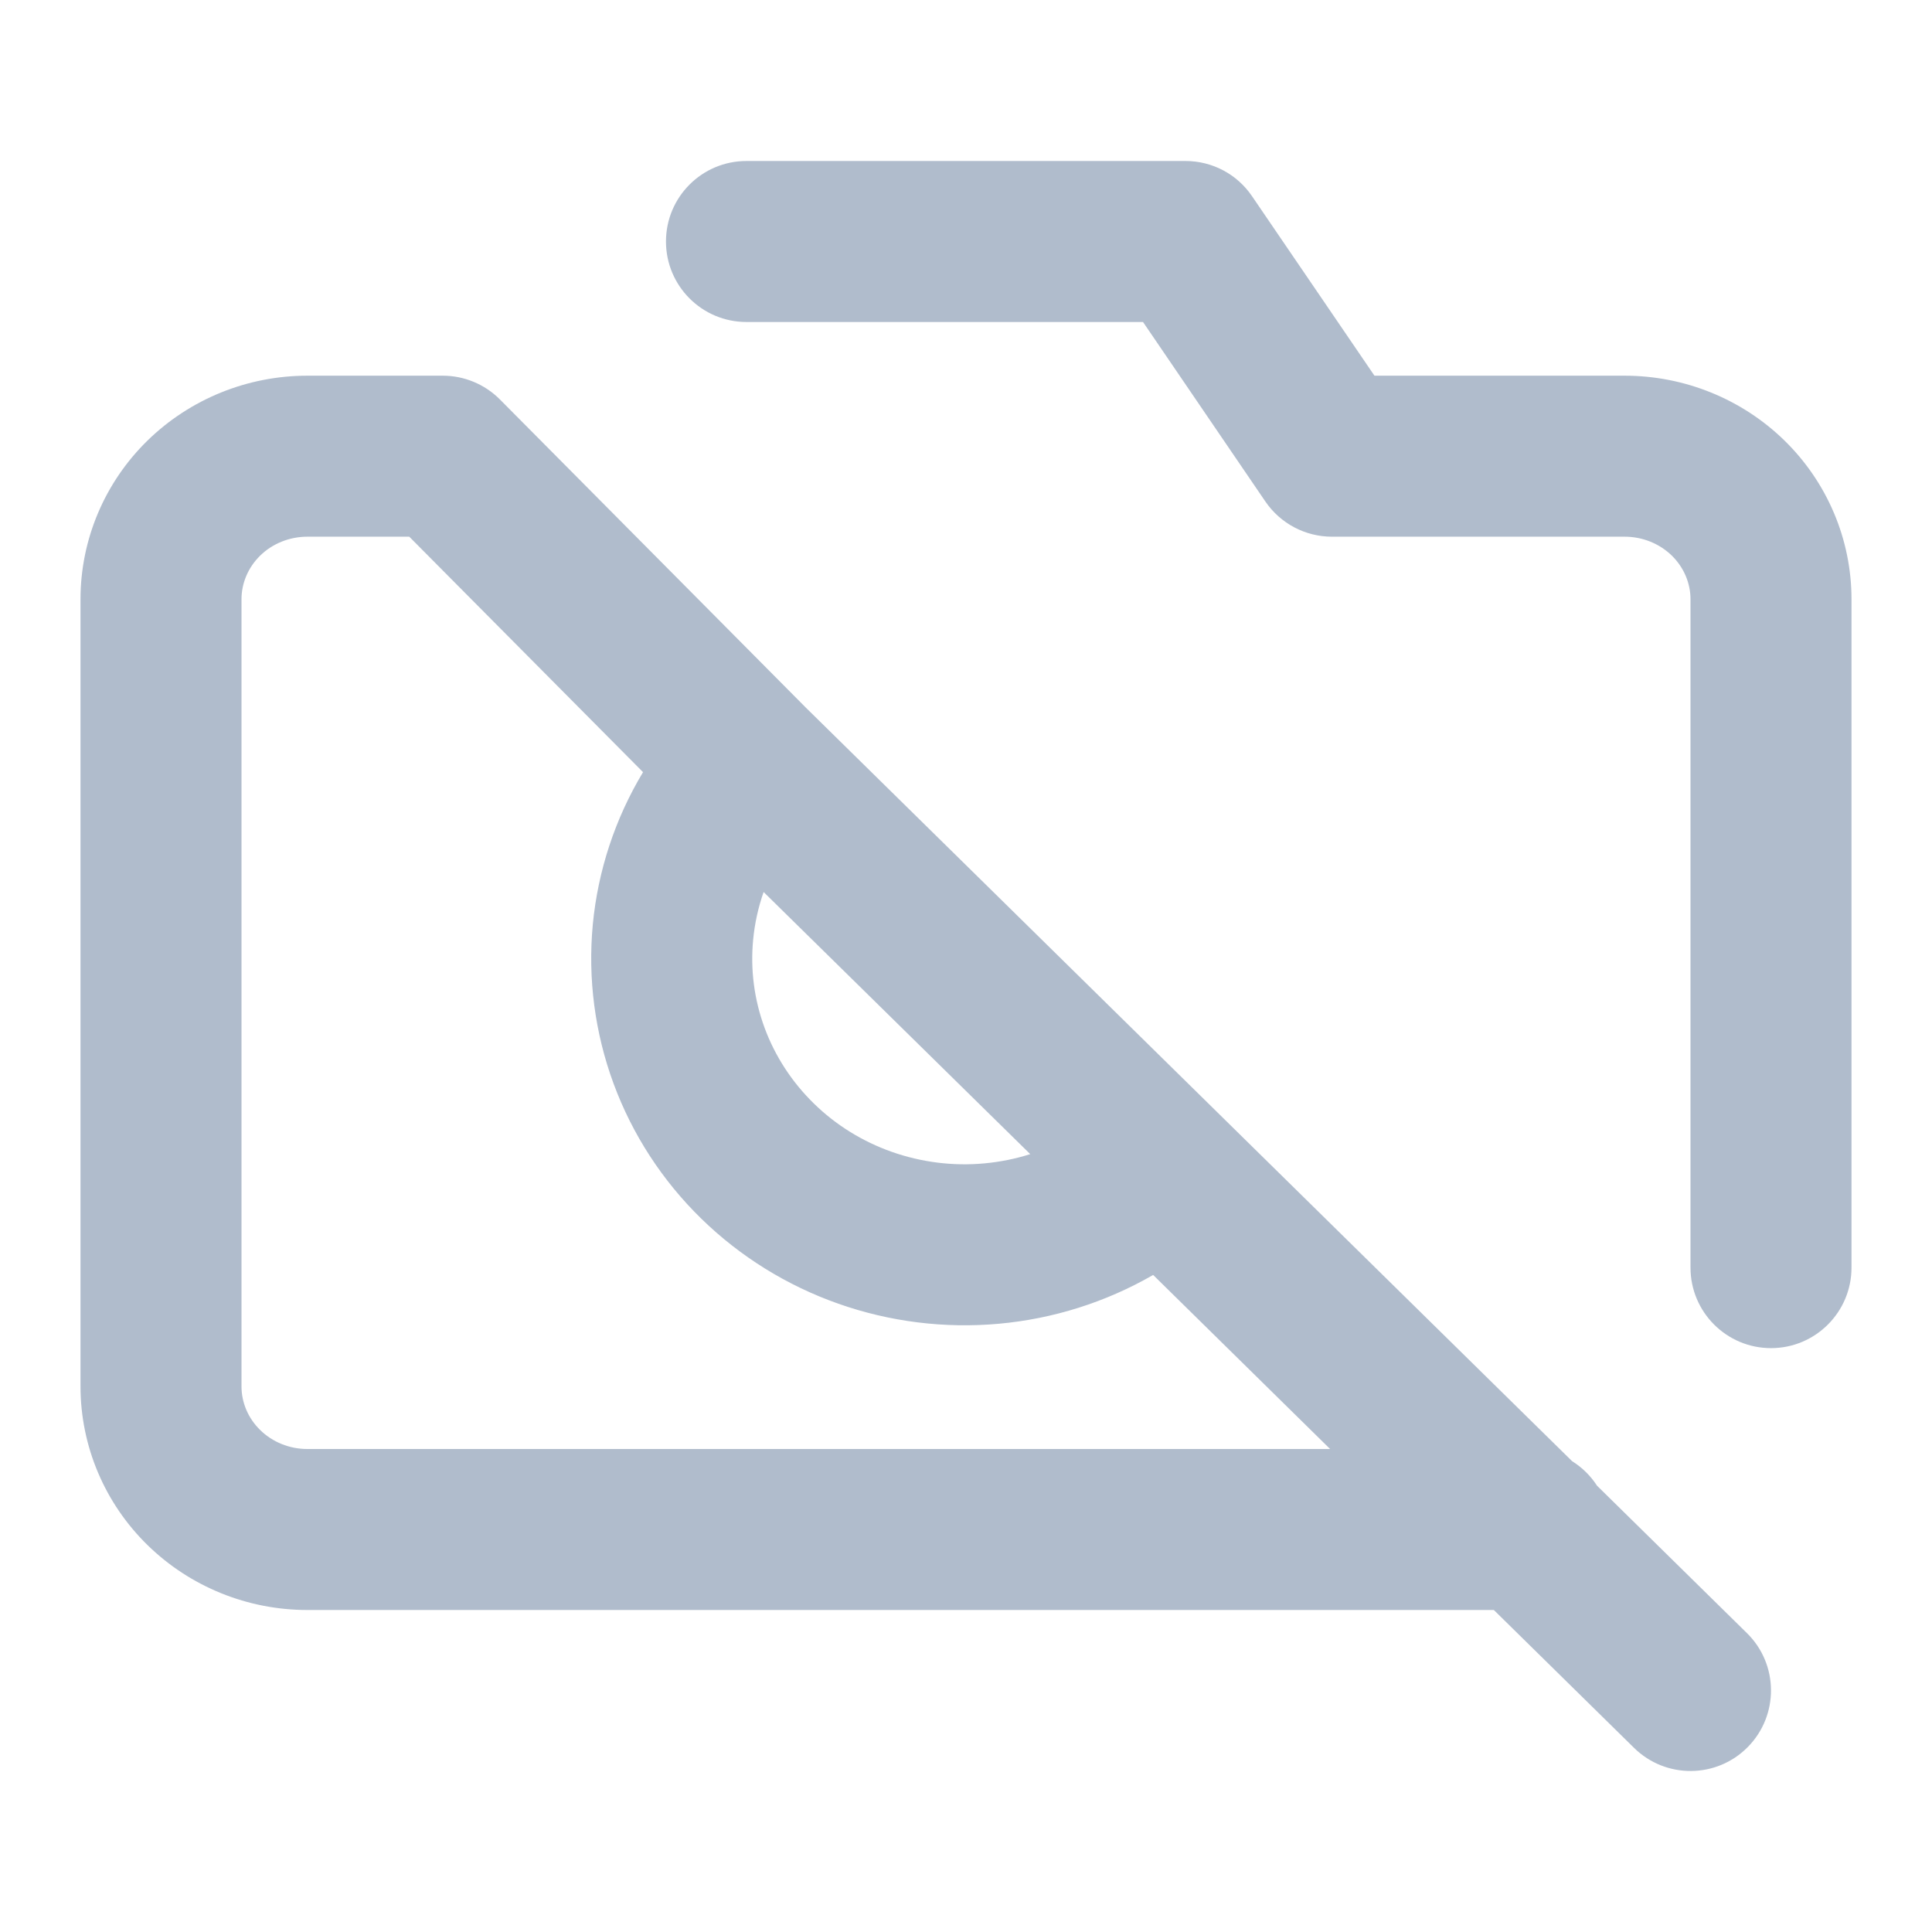
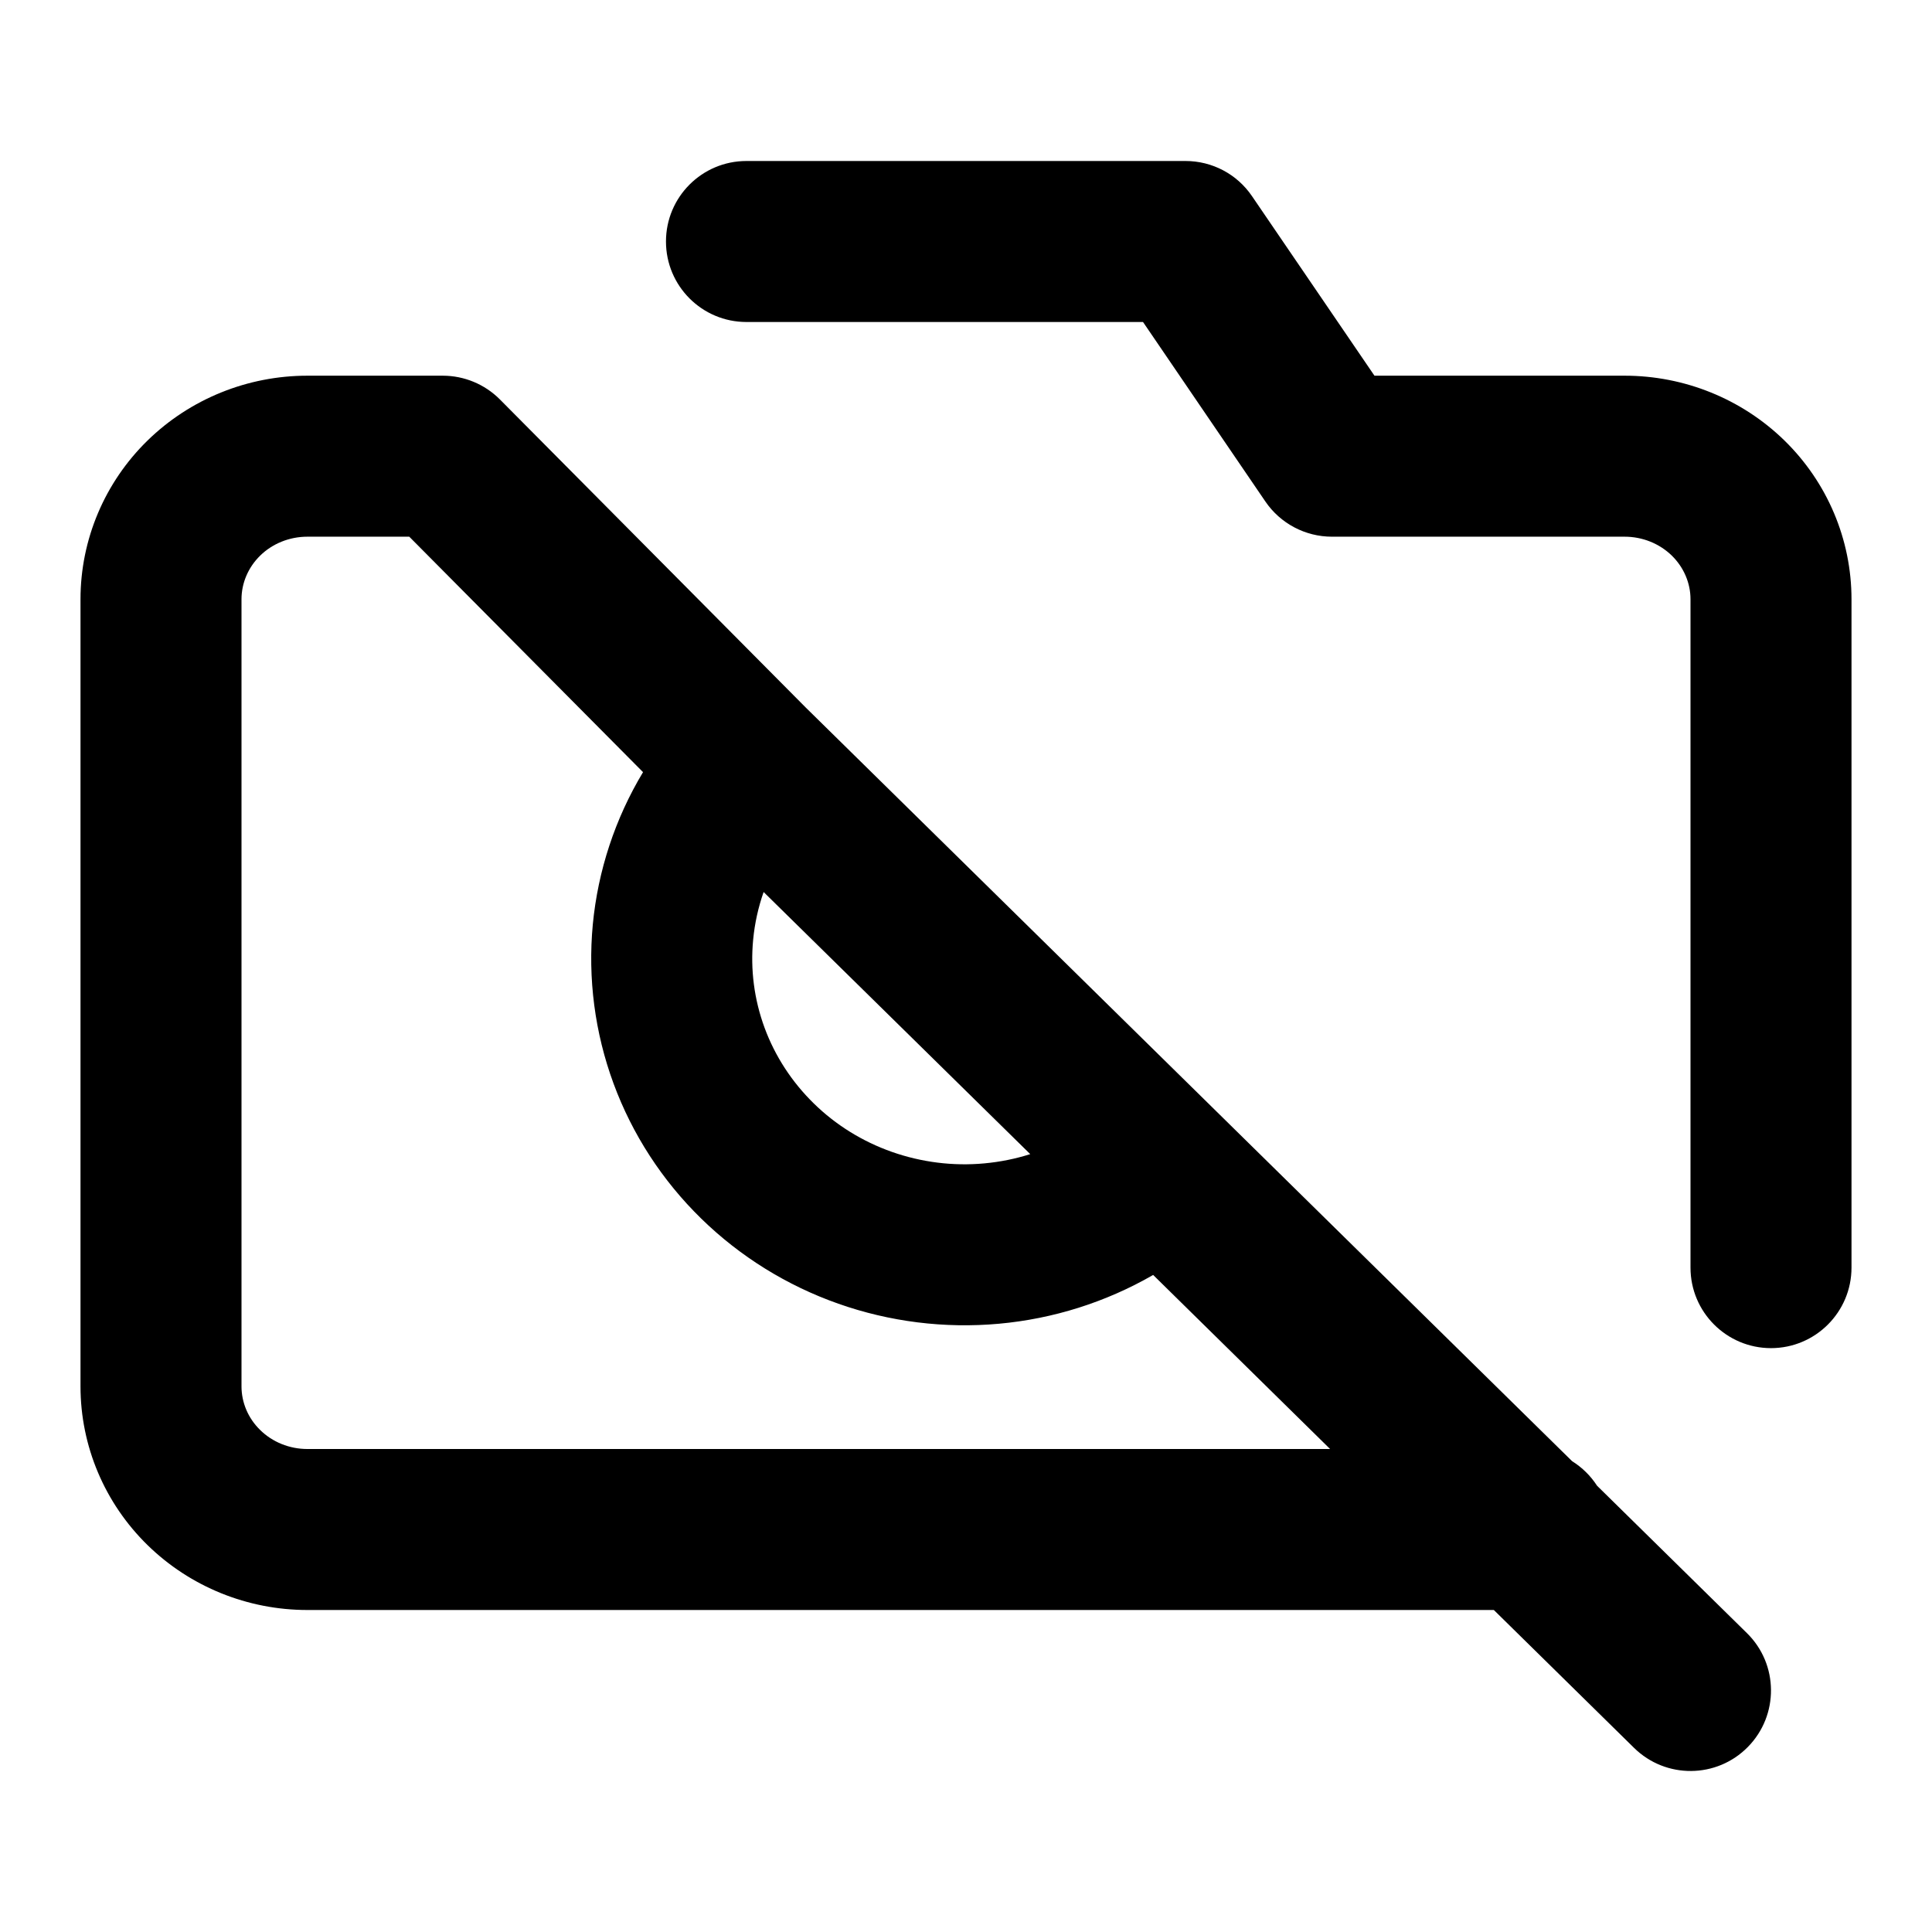
<svg xmlns="http://www.w3.org/2000/svg" width="100%" height="100%" viewBox="0 0 24 24" fill="none">
-   <g clip-path="url(#clip0_120_76042)">
-     <path fill-rule="evenodd" clip-rule="evenodd" d="M8.273 3C8.273 2.448 8.72 2 9.273 2H14.727C15.058 2 15.367 2.163 15.553 2.437L17.074 4.667H20.182C20.922 4.667 21.636 4.954 22.167 5.472C22.698 5.991 23 6.7 23 7.444V15.747C23 16.299 22.552 16.747 22 16.747C21.448 16.747 21 16.299 21 15.747V7.444C21 7.246 20.919 7.05 20.768 6.902C20.616 6.754 20.406 6.667 20.182 6.667H16.546C16.215 6.667 15.905 6.503 15.719 6.23L14.199 4H9.273C8.72 4 8.273 3.552 8.273 3ZM3.818 6.667C3.594 6.667 3.383 6.754 3.232 6.902C3.081 7.05 3 7.246 3 7.444V17.222C3 17.421 3.081 17.617 3.232 17.764C3.383 17.913 3.594 18 3.818 18H16.523L14.325 15.838C14.324 15.839 14.323 15.839 14.323 15.839C13.736 16.177 13.083 16.383 12.408 16.444C11.733 16.505 11.052 16.42 10.414 16.195C9.775 15.97 9.193 15.609 8.71 15.137C8.227 14.665 7.855 14.093 7.622 13.461C7.389 12.829 7.301 12.154 7.364 11.484C7.428 10.815 7.641 10.169 7.988 9.592L5.084 6.667H3.818ZM9.486 11.081C9.419 11.272 9.375 11.471 9.356 11.673C9.32 12.044 9.369 12.418 9.498 12.768C9.628 13.12 9.836 13.44 10.109 13.707C10.381 13.974 10.713 14.18 11.079 14.309C11.446 14.438 11.838 14.488 12.227 14.452C12.422 14.434 12.613 14.396 12.798 14.337L9.486 11.081ZM10.011 8.791L6.21 4.962C6.022 4.773 5.766 4.667 5.5 4.667H3.818C3.078 4.667 2.364 4.954 1.833 5.472C1.302 5.991 1 6.7 1 7.444V17.222C1 17.966 1.302 18.675 1.833 19.194C2.364 19.713 3.078 20 3.818 20H18.557L20.299 21.713C20.693 22.1 21.326 22.095 21.713 21.701C22.1 21.307 22.095 20.674 21.701 20.287L19.839 18.456C19.76 18.334 19.654 18.229 19.529 18.151L10.011 8.791Z" fill="#B0BCCC" />
+   <g clip-path="url(#clip0_1447_633294)">
+     <path fill-rule="evenodd" clip-rule="evenodd" d="M8.273 3C8.273 2.448 8.72 2 9.273 2H14.727C15.058 2 15.367 2.163 15.553 2.437L17.074 4.667H20.182C20.922 4.667 21.636 4.954 22.167 5.472C22.698 5.991 23 6.7 23 7.444V15.747C23 16.299 22.552 16.747 22 16.747C21.448 16.747 21 16.299 21 15.747V7.444C21 7.246 20.919 7.05 20.768 6.902C20.616 6.754 20.406 6.667 20.182 6.667H16.546C16.215 6.667 15.905 6.503 15.719 6.23L14.199 4H9.273C8.72 4 8.273 3.552 8.273 3ZM3.818 6.667C3.594 6.667 3.383 6.754 3.232 6.902C3.081 7.05 3 7.246 3 7.444V17.222C3 17.421 3.081 17.617 3.232 17.764C3.383 17.913 3.594 18 3.818 18H16.523L14.325 15.838C14.324 15.839 14.323 15.839 14.323 15.839C13.736 16.177 13.083 16.383 12.408 16.444C11.733 16.505 11.052 16.42 10.414 16.195C9.775 15.97 9.193 15.609 8.71 15.137C8.227 14.665 7.855 14.093 7.622 13.461C7.389 12.829 7.301 12.154 7.364 11.484C7.428 10.815 7.641 10.169 7.988 9.592L5.084 6.667H3.818ZM9.486 11.081C9.419 11.272 9.375 11.471 9.356 11.673C9.32 12.044 9.369 12.418 9.498 12.768C9.628 13.12 9.836 13.44 10.109 13.707C10.381 13.974 10.713 14.18 11.079 14.309C11.446 14.438 11.838 14.488 12.227 14.452C12.422 14.434 12.613 14.396 12.798 14.337L9.486 11.081ZM10.011 8.791L6.21 4.962C6.022 4.773 5.766 4.667 5.5 4.667H3.818C3.078 4.667 2.364 4.954 1.833 5.472C1.302 5.991 1 6.7 1 7.444V17.222C1 17.966 1.302 18.675 1.833 19.194C2.364 19.713 3.078 20 3.818 20H18.557L20.299 21.713C20.693 22.1 21.326 22.095 21.713 21.701C22.1 21.307 22.095 20.674 21.701 20.287L19.839 18.456C19.76 18.334 19.654 18.229 19.529 18.151L10.011 8.791Z" fill="currentColor" />
  </g>
  <defs>
-     <clipPath id="clip0_120_76042">
+     <clipPath id="clip0_1447_633294">
      <rect width="22" height="20" fill="currentColor" transform="translate(1 2)" />
    </clipPath>
  </defs>
</svg>
